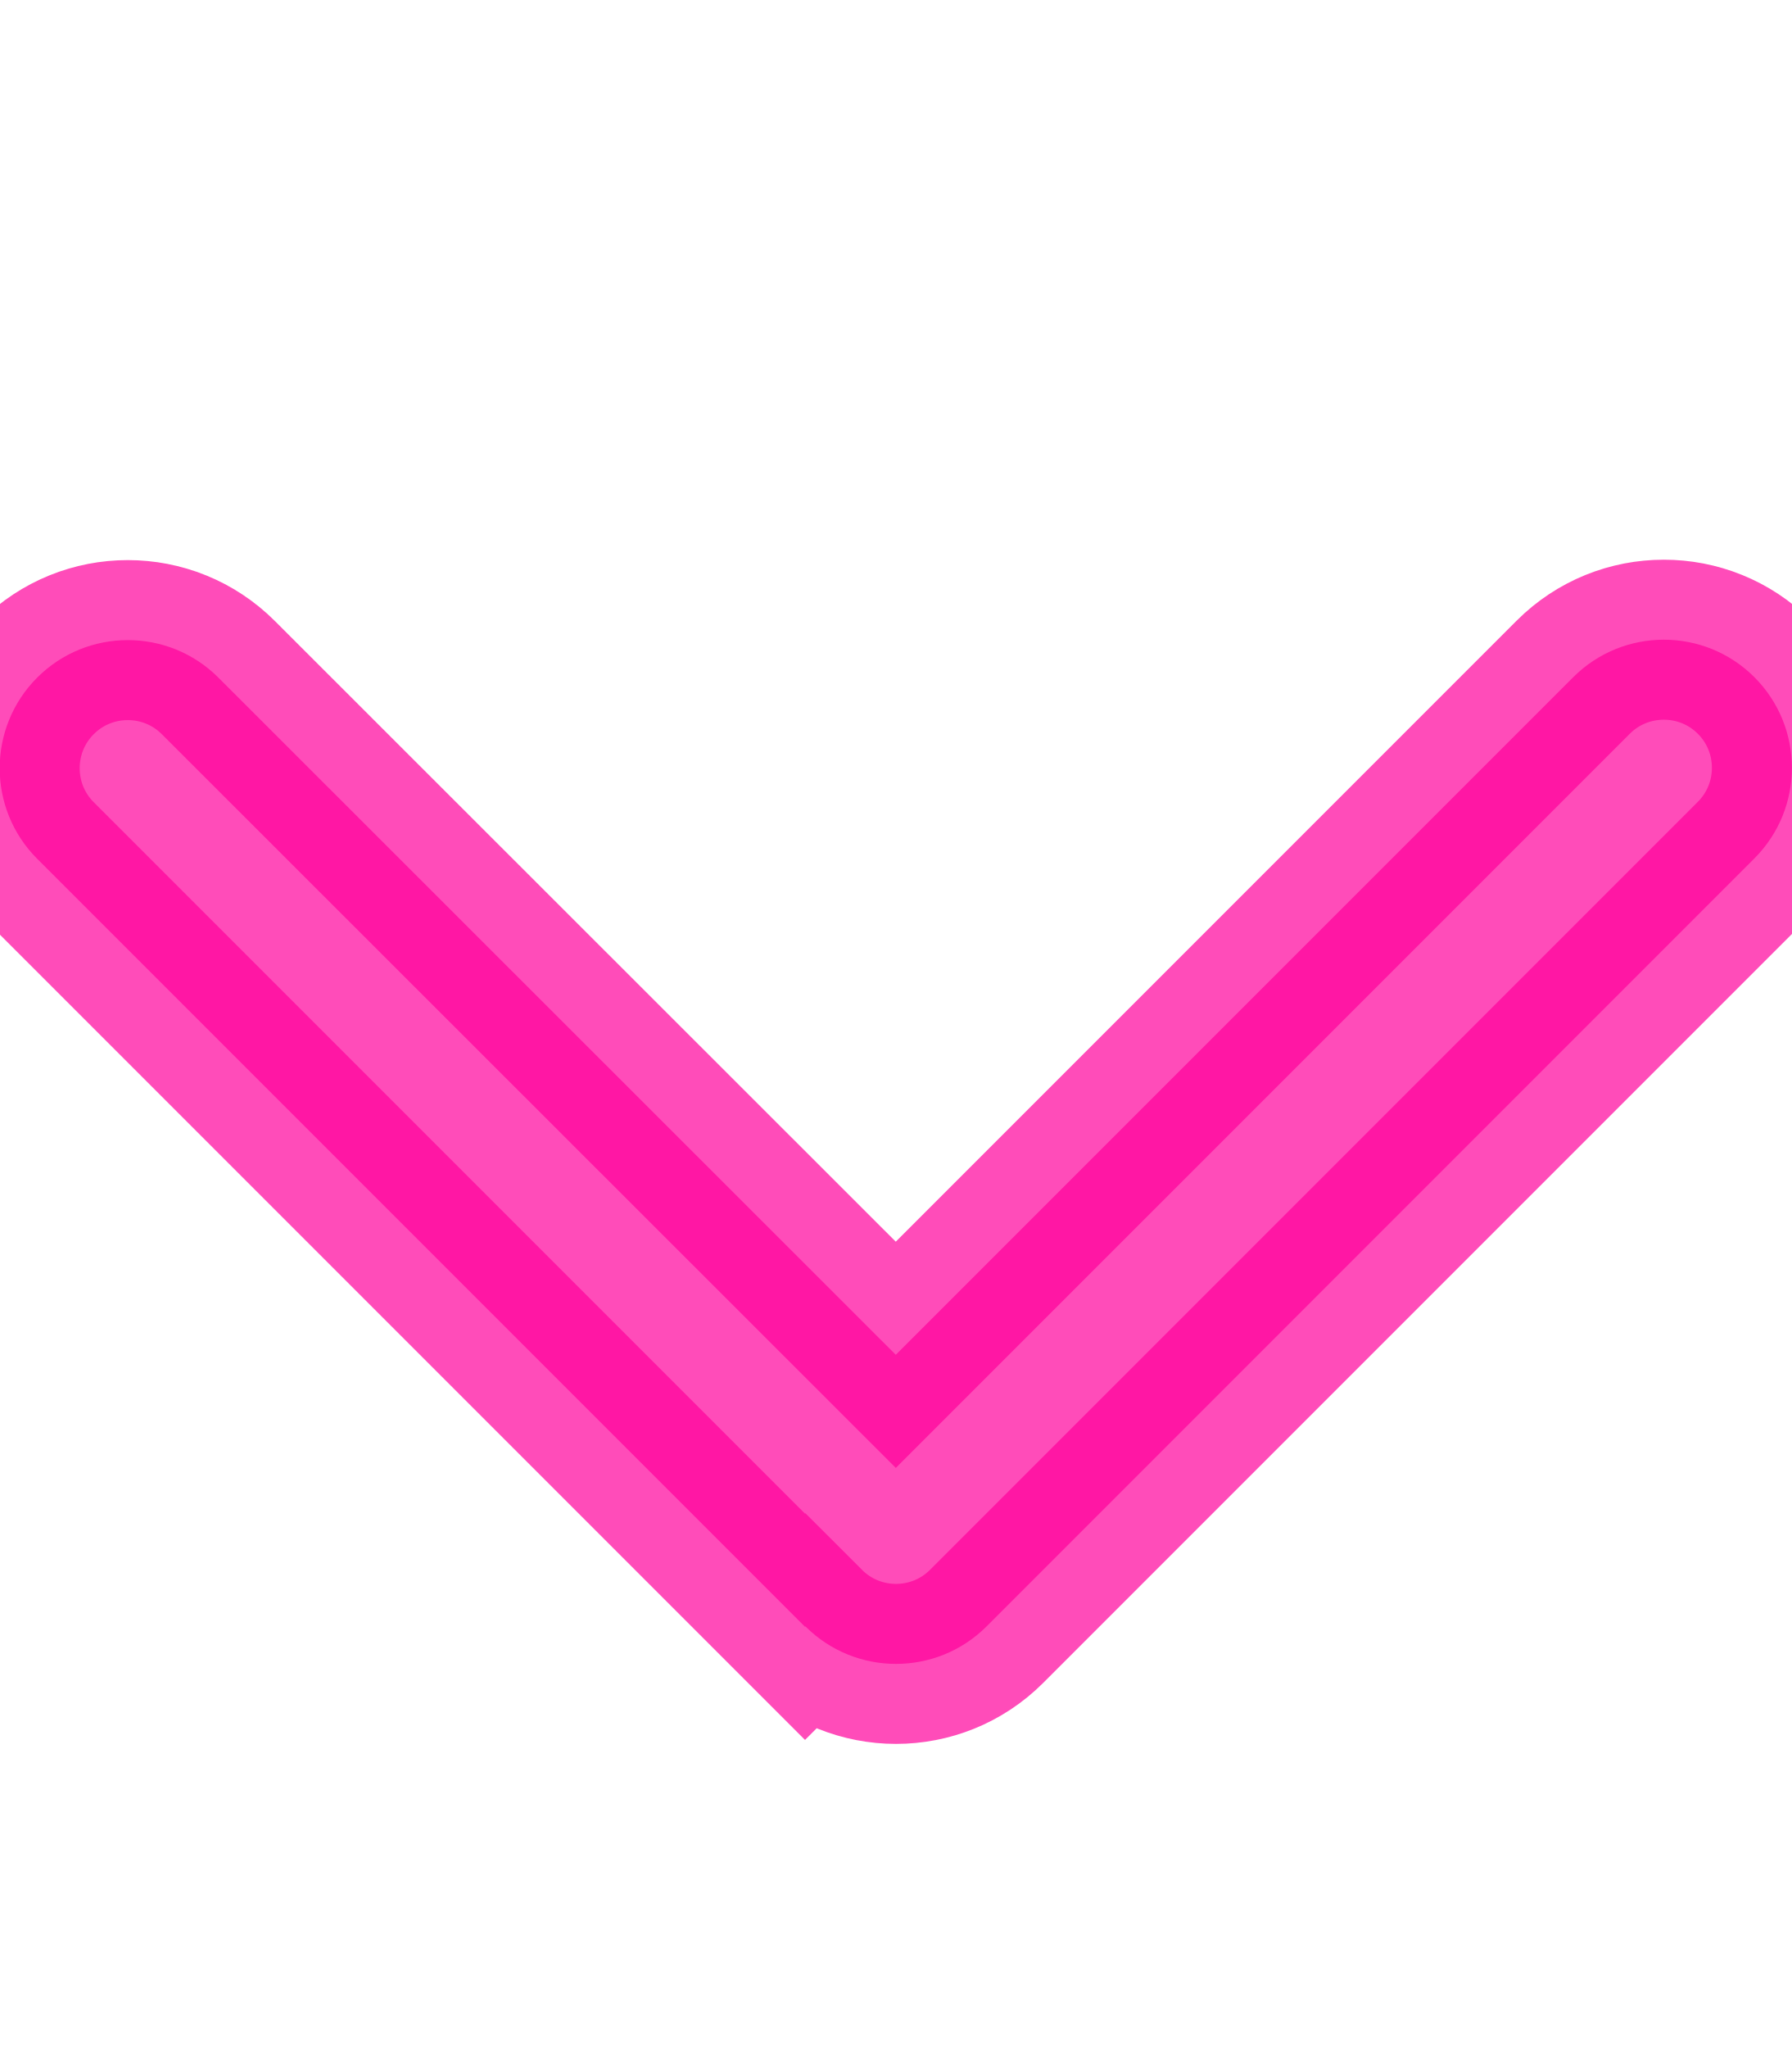
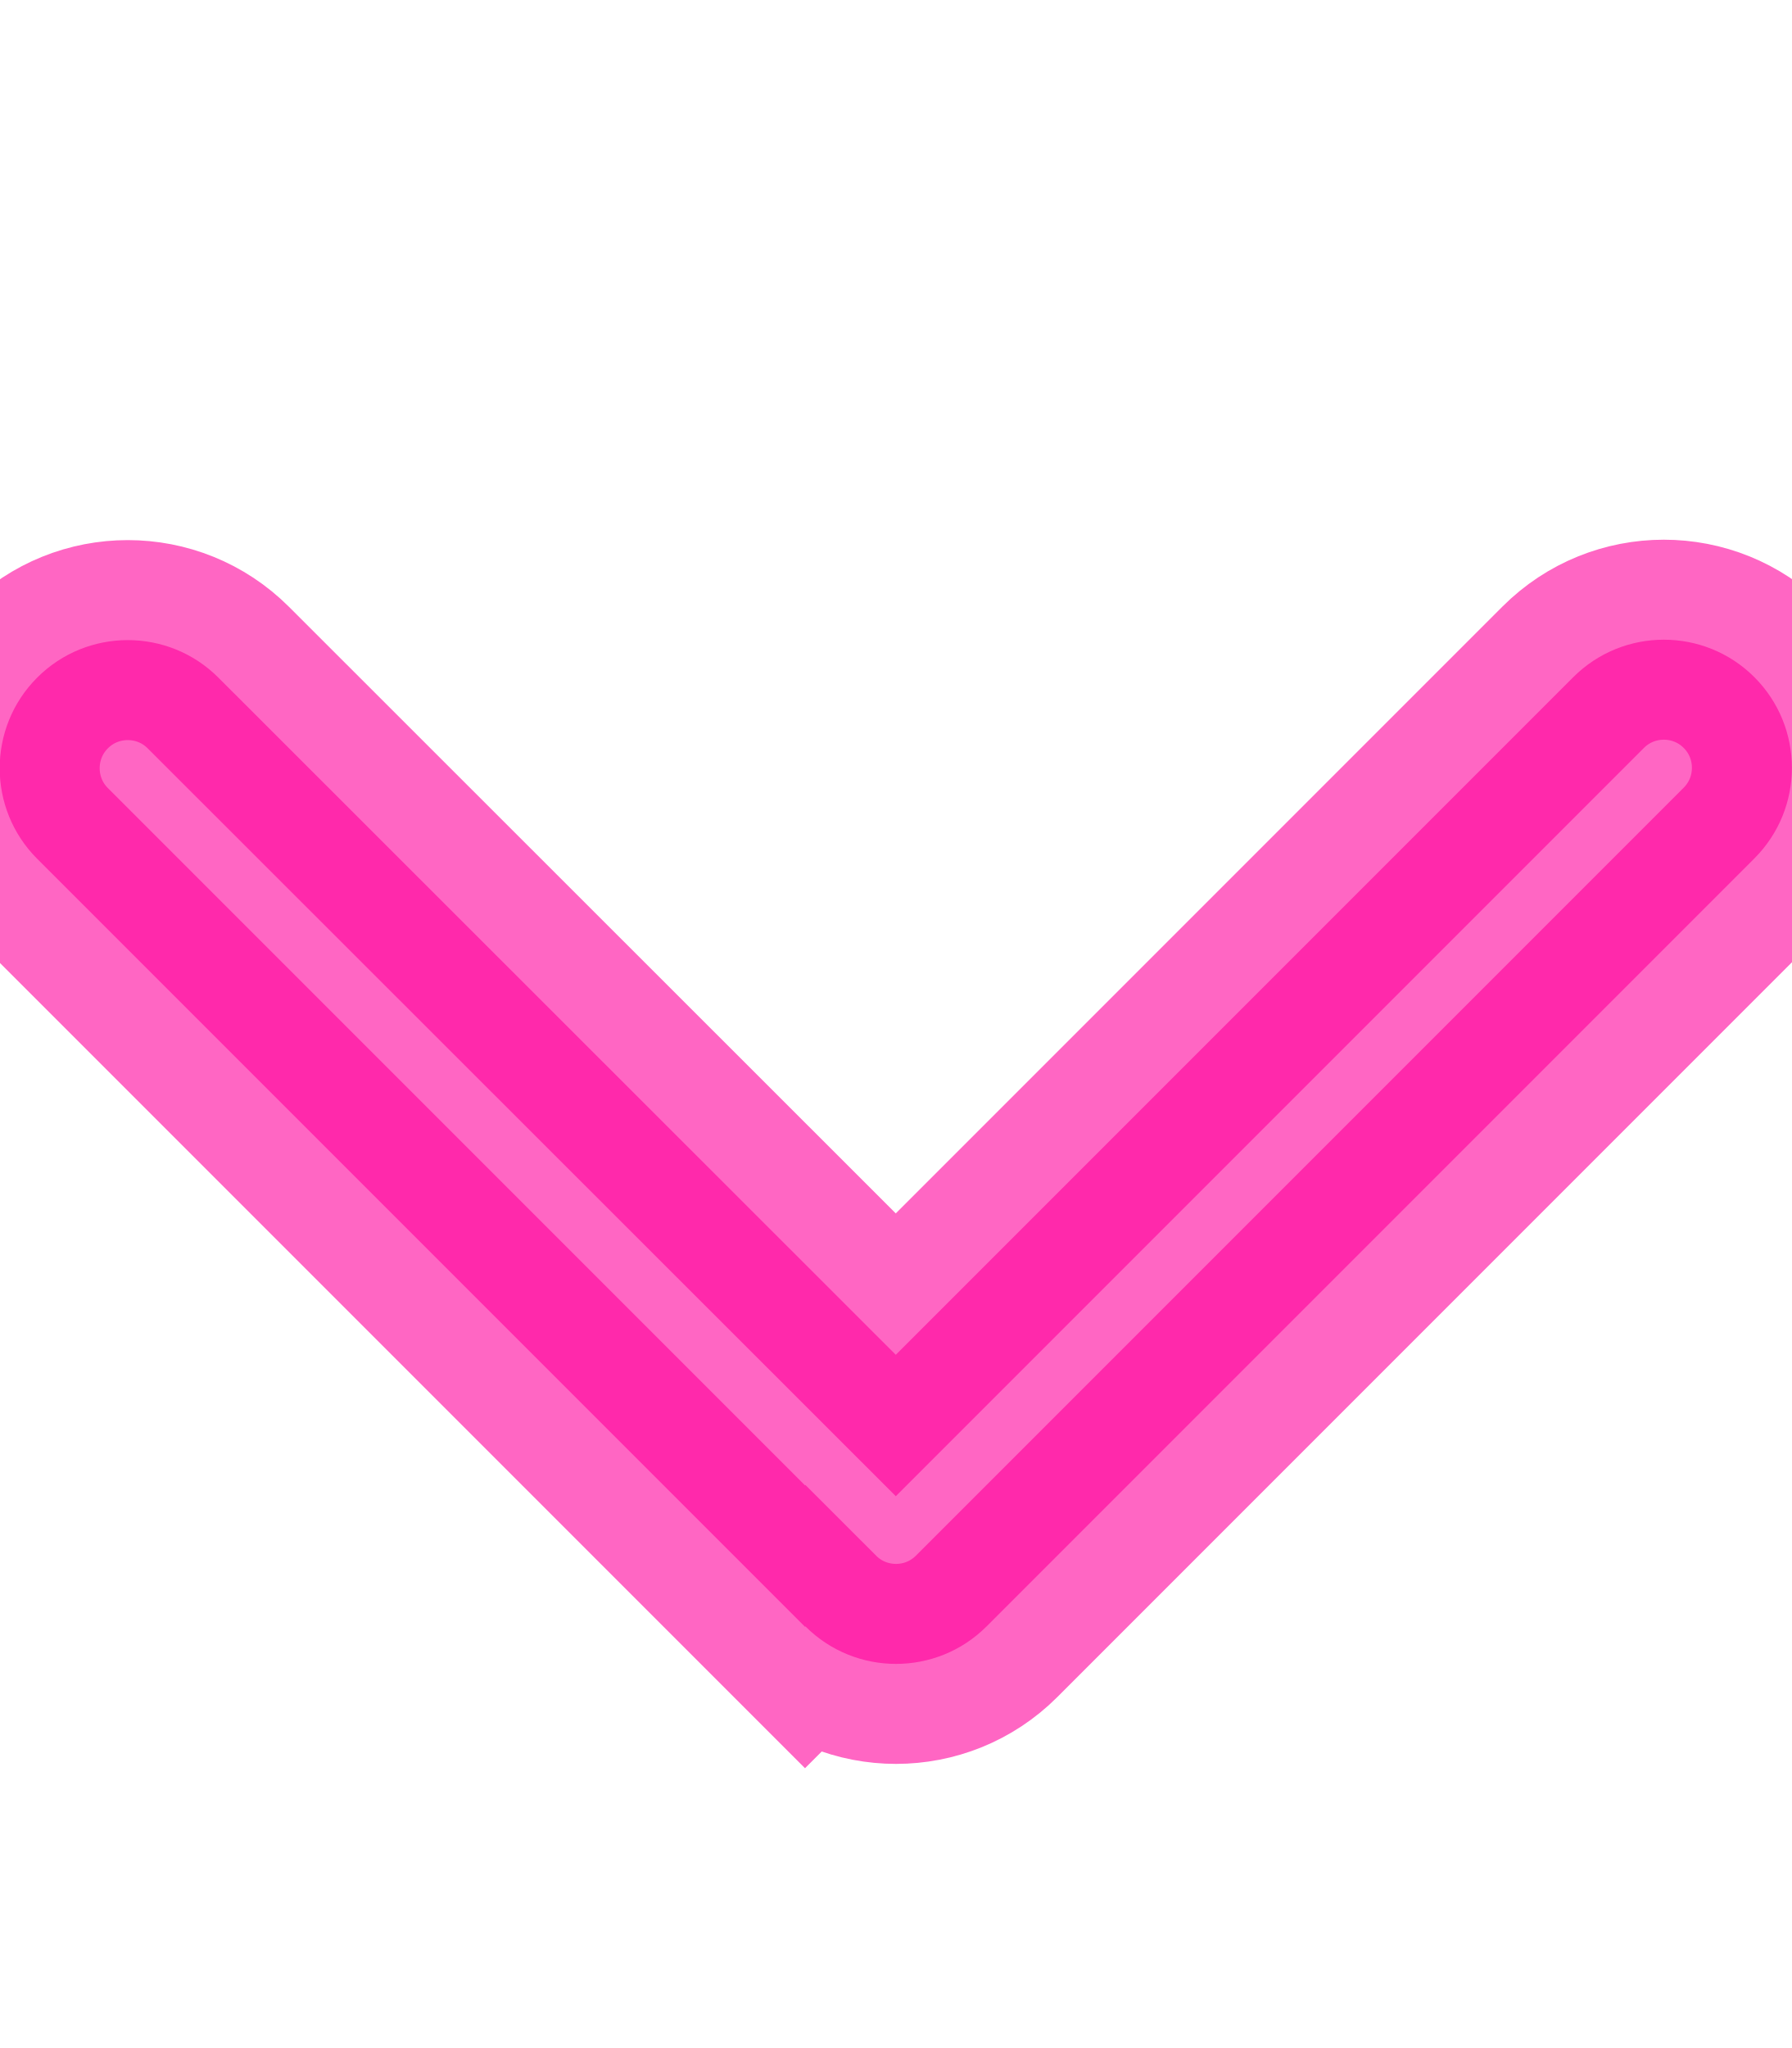
- <svg xmlns="http://www.w3.org/2000/svg" viewBox="0 0 448 512" width="0.8rem">
-   <path fill="rgba(255, 0, 156, 0.7)" stroke-width="40" stroke="rgba(255, 0, 156, 0.7)" stroke-linecap="round" d="M201.4 406.6c12.5 12.5 32.8 12.5 45.3 0l192-192c12.5-12.5 12.5-32.8 0-45.3s-32.8-12.5-45.3 0L224 338.7 54.6 169.4c-12.5-12.5-32.8-12.5-45.3 0s-12.5 32.8 0 45.3l192 192z" />
+ <svg xmlns="http://www.w3.org/2000/svg" viewBox="0 0 448 512" width="0.7rem">
+   <path fill="rgba(255, 0, 156, 0.6)" stroke-width="50" stroke="rgba(255, 0, 156, 0.6)" stroke-linecap="round" d="M201.4 406.6c12.5 12.5 32.8 12.5 45.3 0l192-192c12.5-12.5 12.5-32.8 0-45.3s-32.8-12.5-45.3 0L224 338.7 54.6 169.4c-12.5-12.5-32.8-12.5-45.3 0s-12.5 32.8 0 45.3l192 192z" />
</svg>
